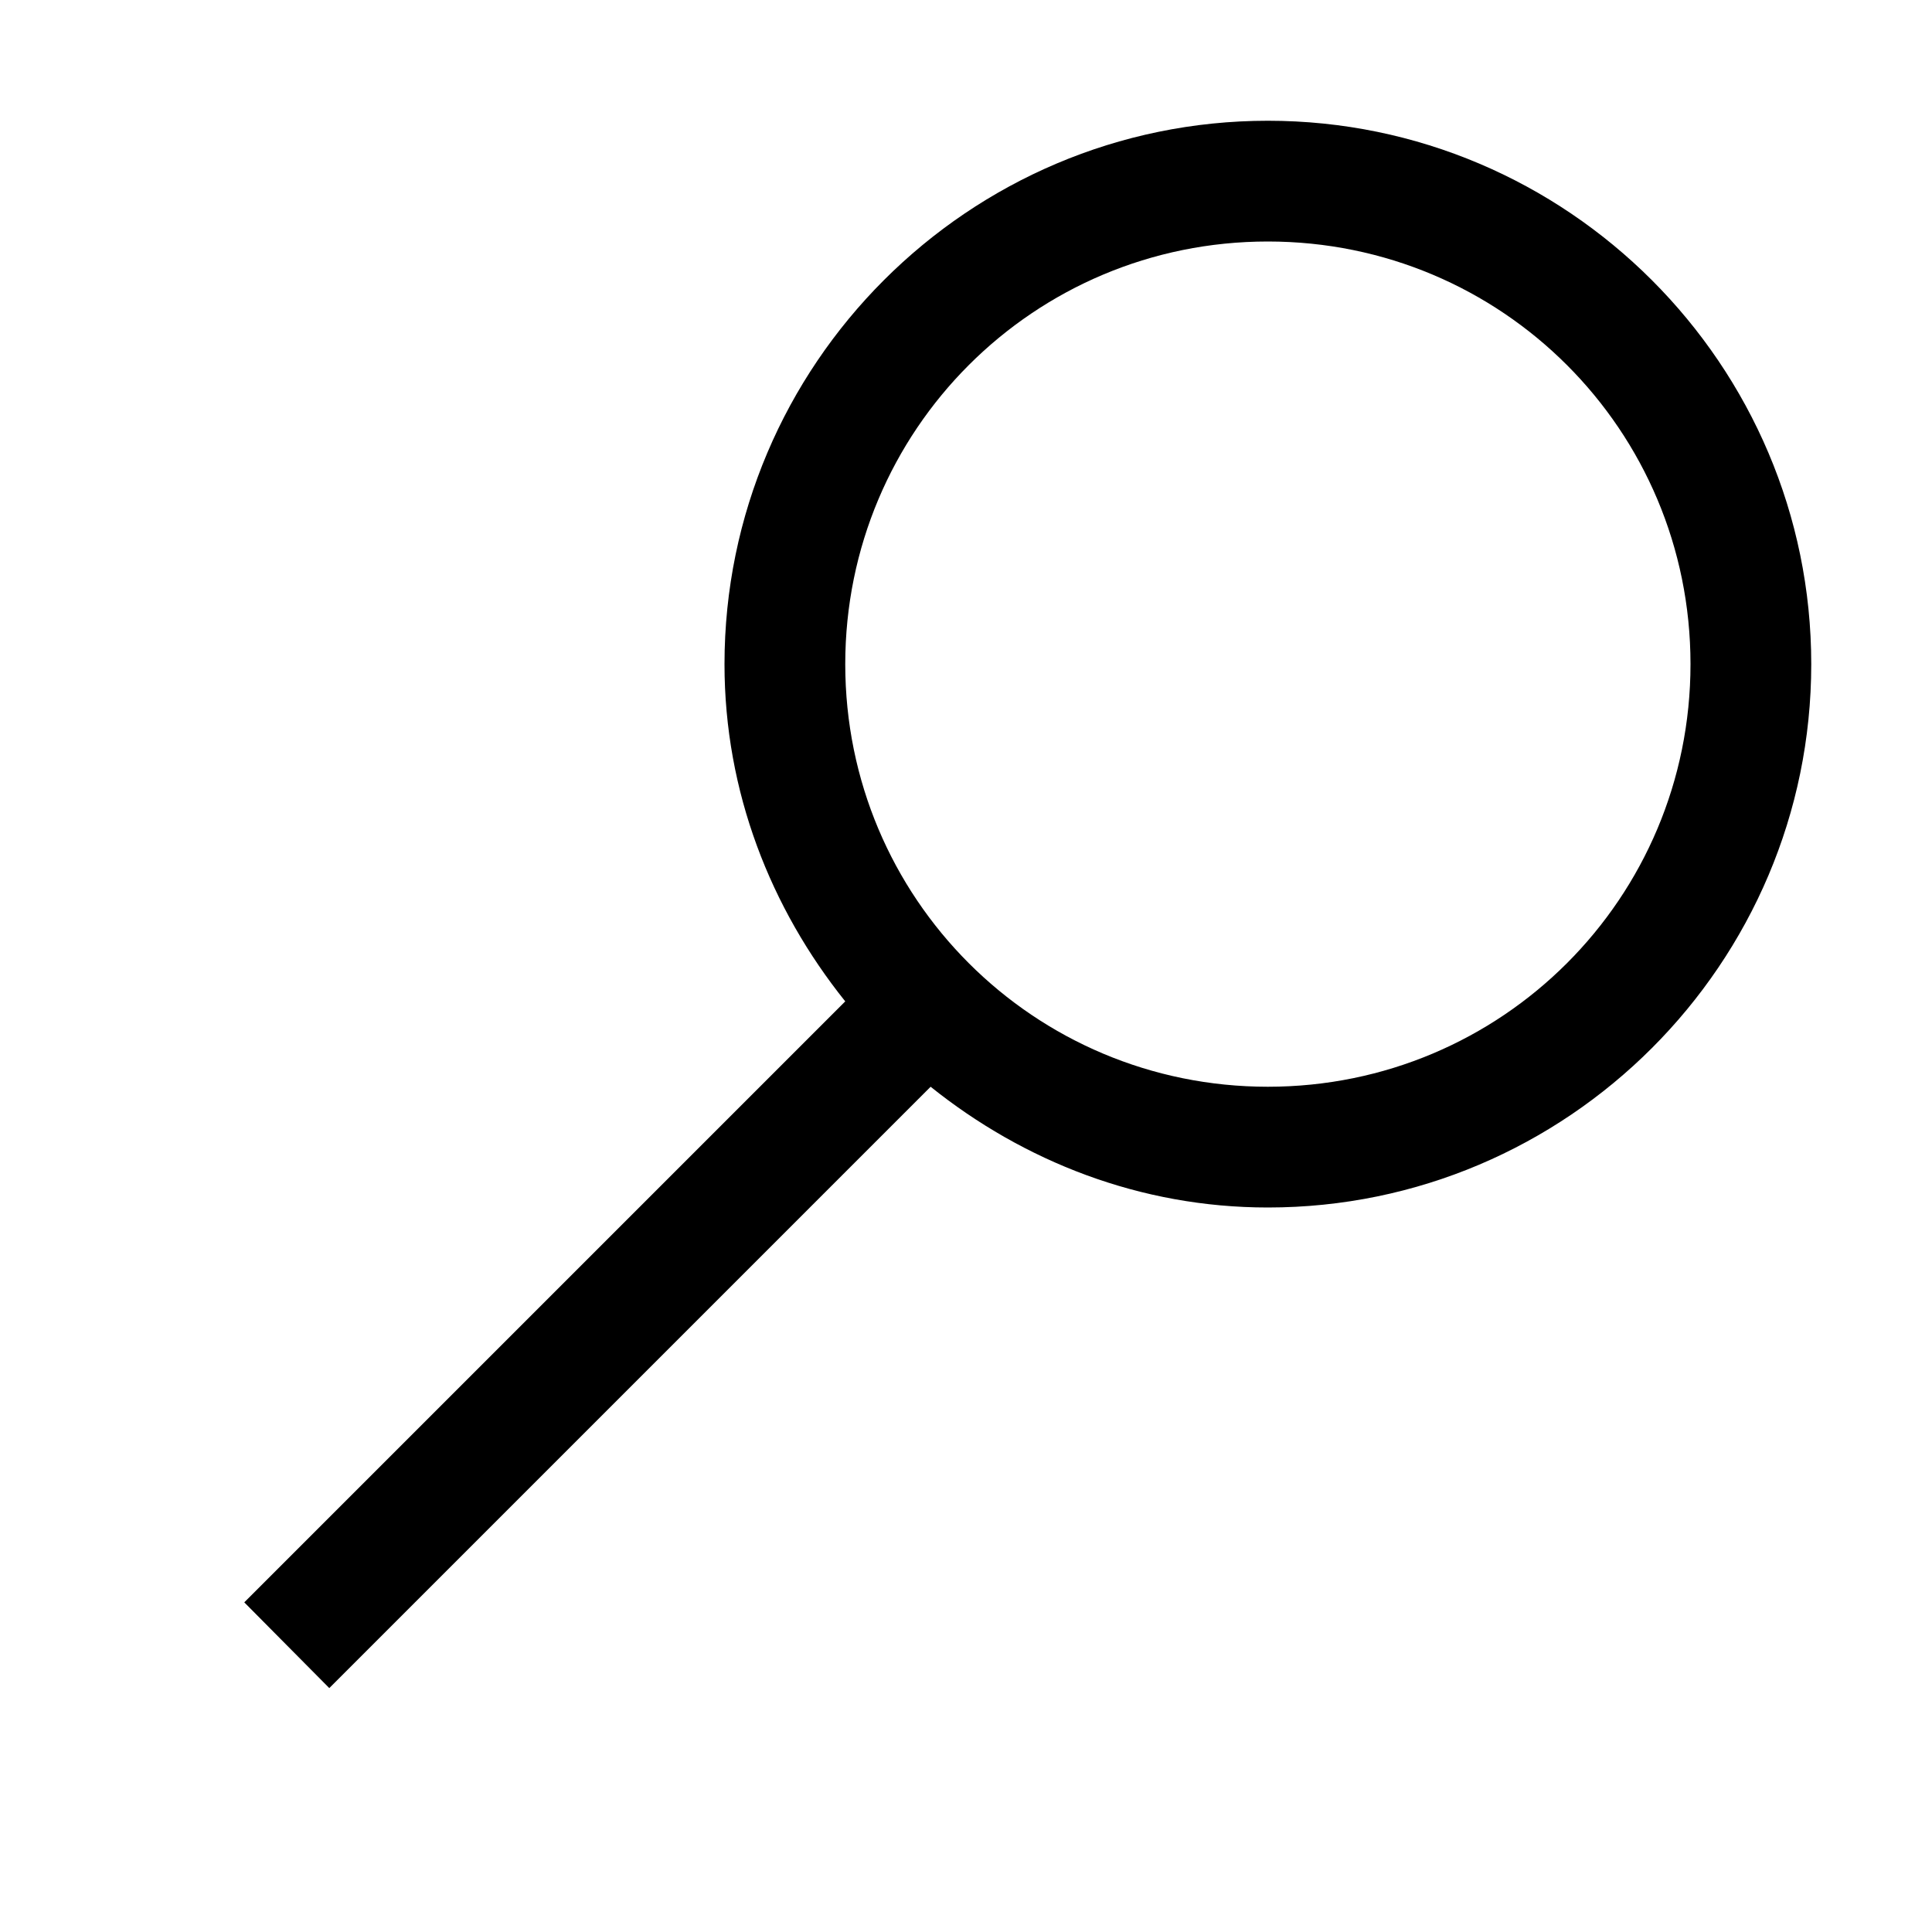
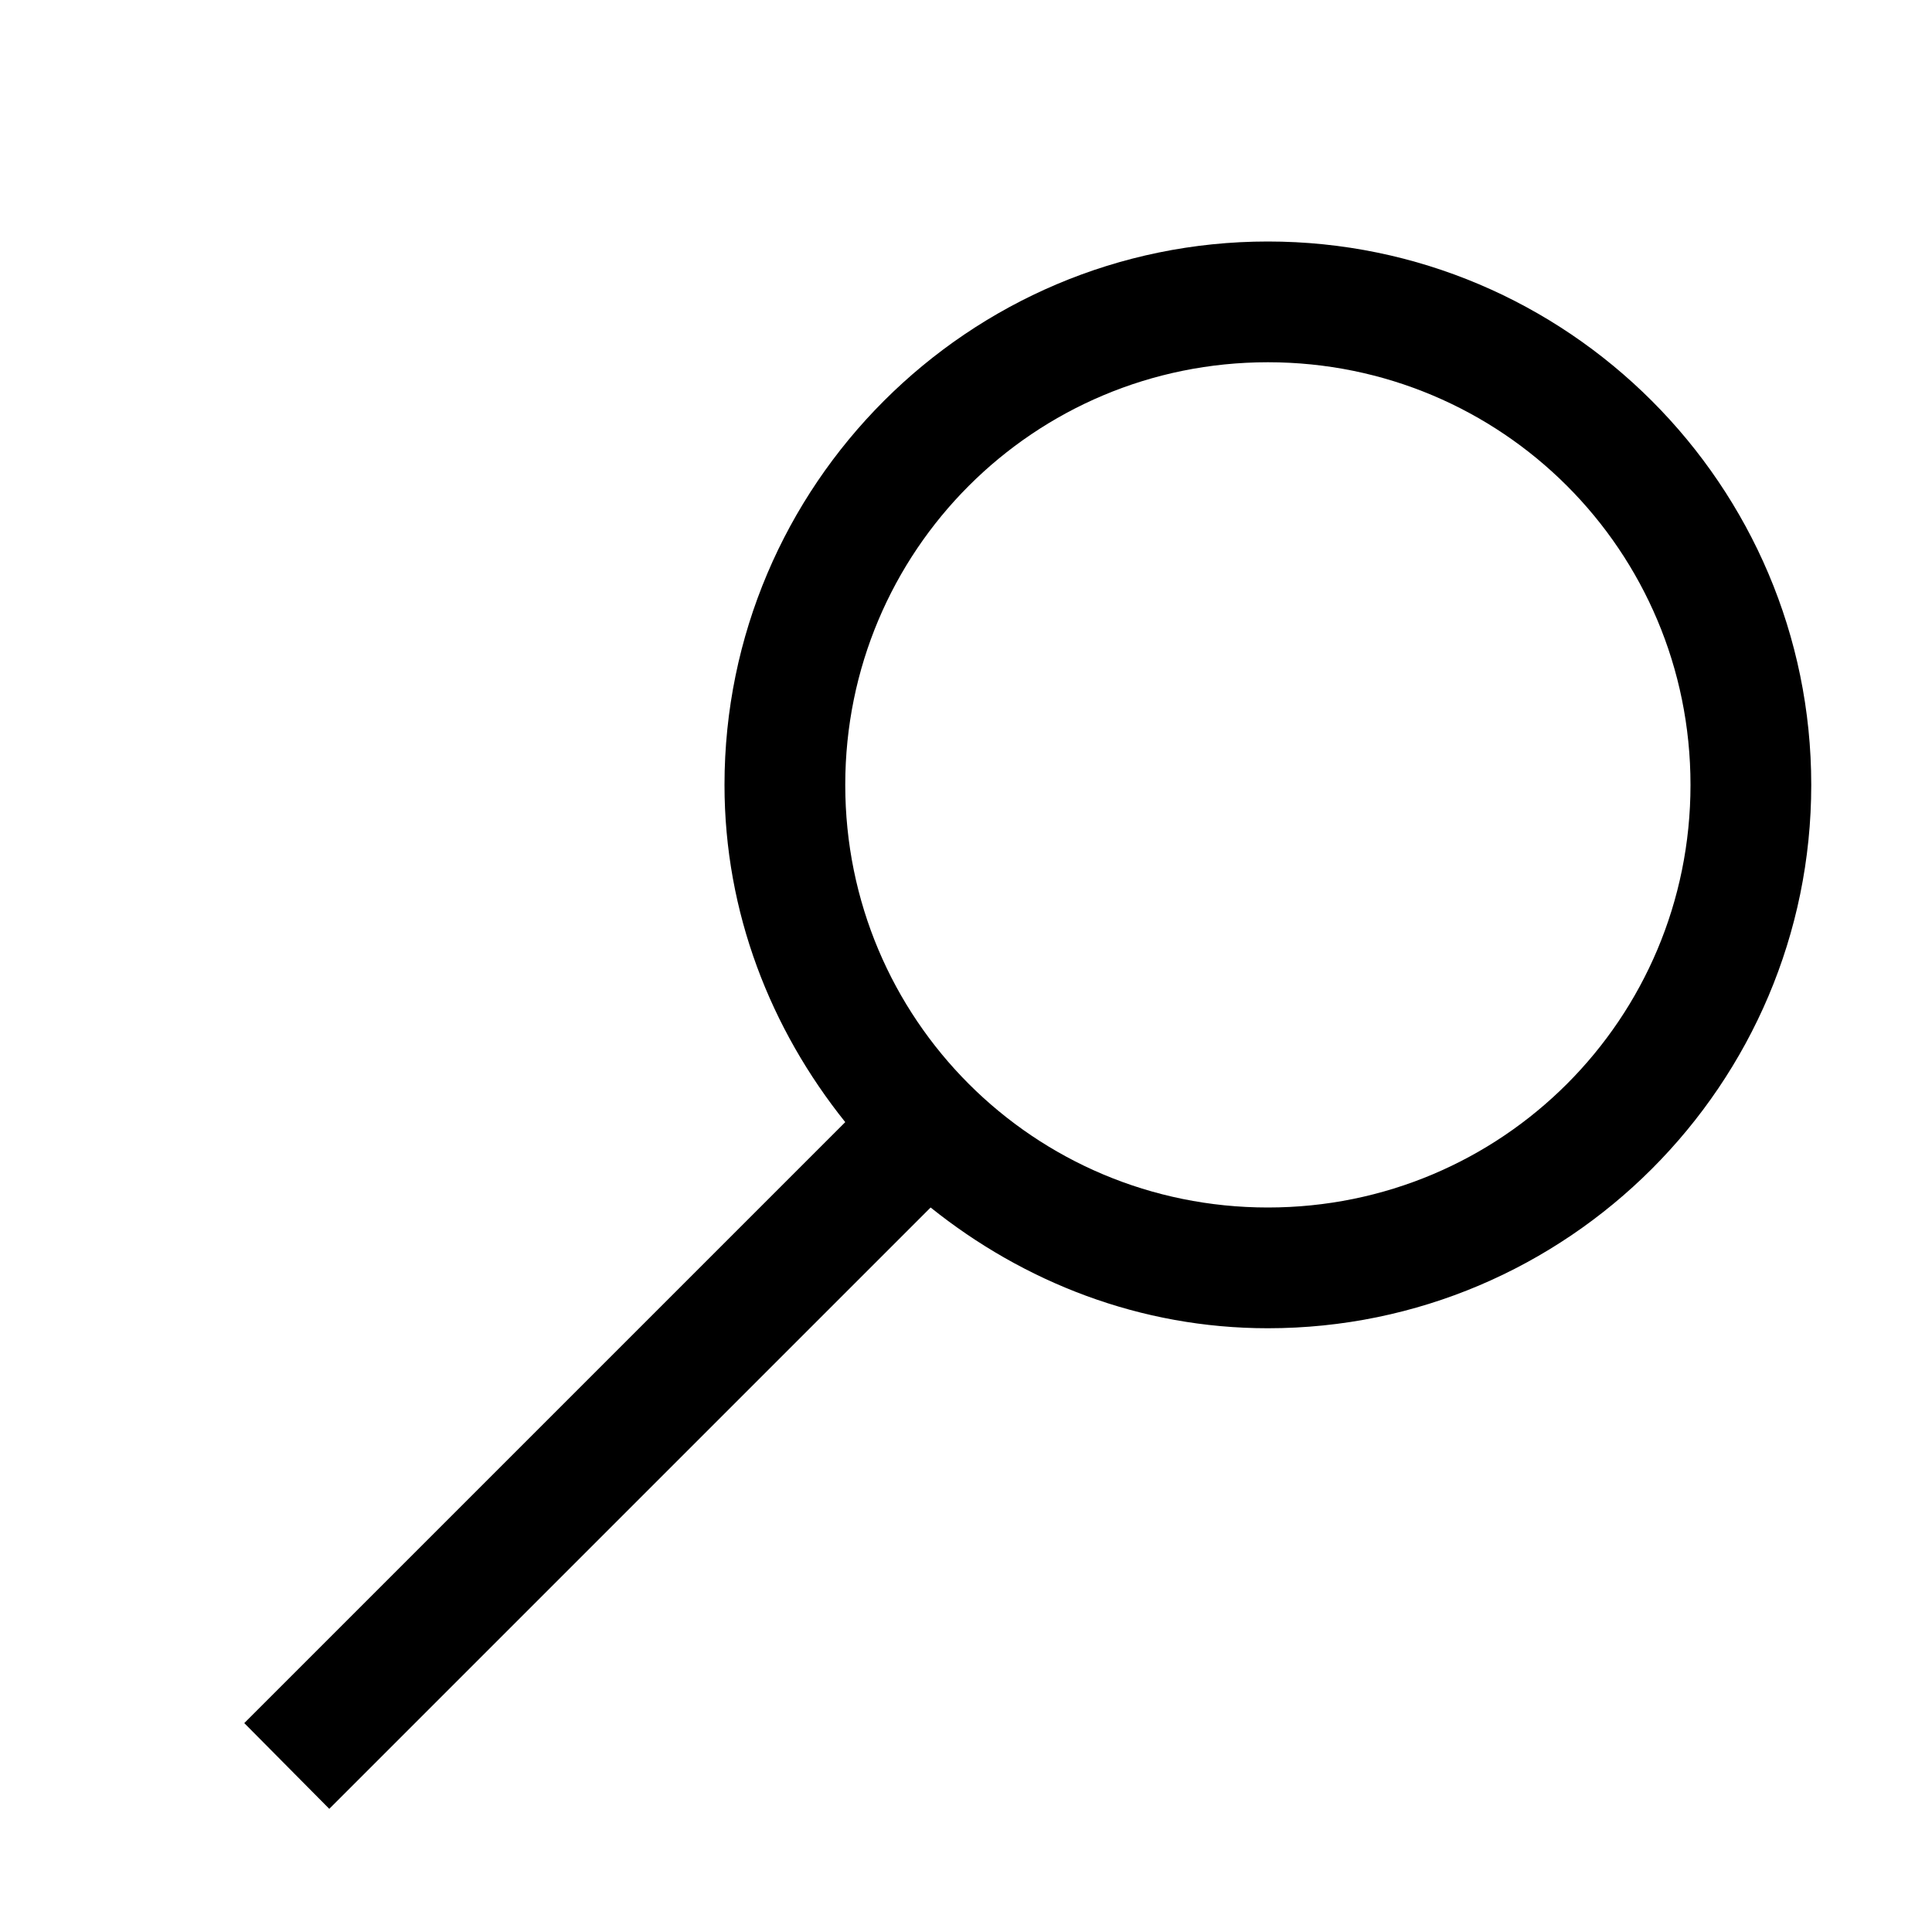
- <svg xmlns="http://www.w3.org/2000/svg" viewBox="0 0 16 16" width="16px" height="16px">
+ <svg xmlns="http://www.w3.org/2000/svg" viewBox="0 -1 16 16" width="20px" height="20px">
  <path d="M 10.5 1 C 8.02 1 6 3.02 6 5.5 C 6 6.559 6.383 7.523 7 8.293 L 2.023 13.27 L 2.727 13.98 L 7.707 9 C 8.477 9.617 9.441 10 10.5 10 C 12.98 10 15 7.98 15 5.5 C 15 3.02 12.98 1 10.5 1 Z M 10.5 2 C 12.438 2 14 3.562 14 5.5 C 14 7.438 12.438 9 10.5 9 C 8.562 9 7 7.438 7 5.5 C 7 3.562 8.562 2 10.5 2 Z" />
</svg>
